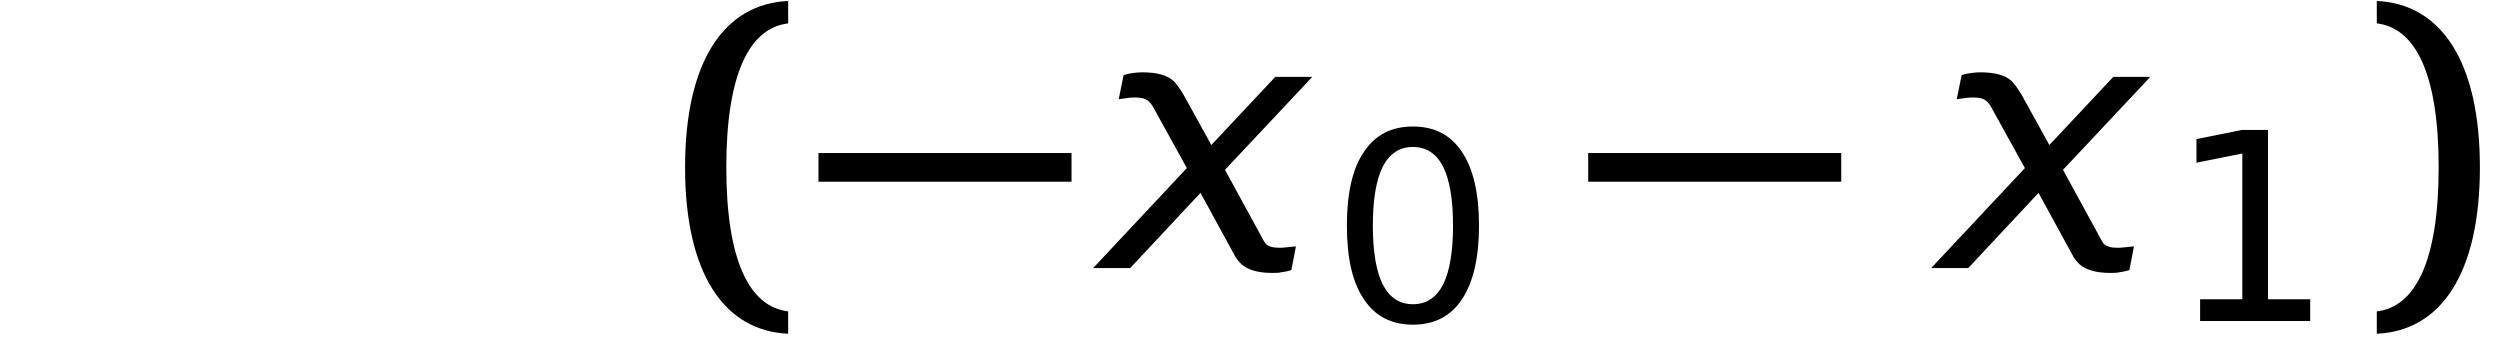
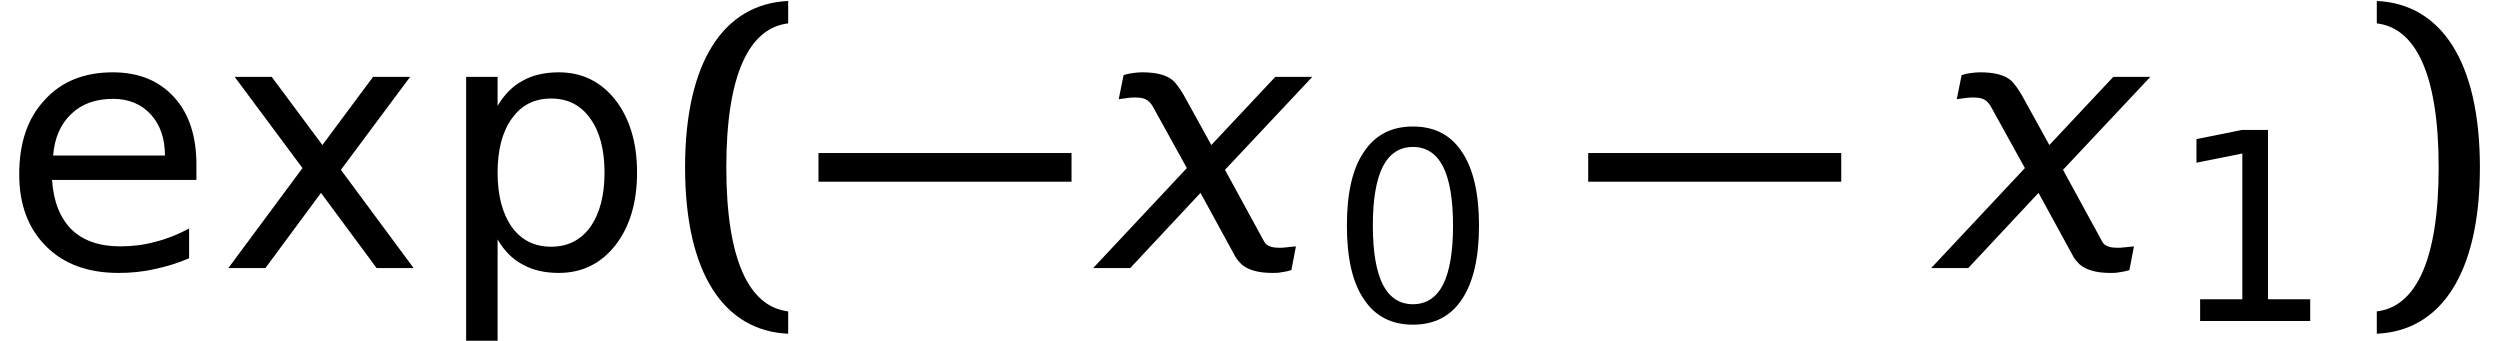
<svg xmlns="http://www.w3.org/2000/svg" xmlns:xlink="http://www.w3.org/1999/xlink" version="1.1" width="85.194pt" height="11.587pt" viewBox="0.149 -9.134 85.194 11.587">
  <defs>
    <path id="g9-40" d="M1.554 -2.573C1.554 -4.976 2.153 -6.137 3.135 -6.253V-6.825C1.501 -6.753 0.5 -5.288 0.5 -2.573S1.501 1.608 3.135 1.679V1.108C2.153 0.992 1.554 -0.17 1.554 -2.573Z" />
    <path id="g9-41" d="M2.081 -2.573C2.081 -0.17 1.483 0.992 0.5 1.108V1.679C2.135 1.608 3.135 0.143 3.135 -2.573S2.135 -6.753 0.5 -6.825V-6.253C1.483 -6.137 2.081 -4.976 2.081 -2.573Z" />
-     <path id="g4-145" d="M2.763 -5.896C2.644 -6.098 2.525 -6.265 2.418 -6.372C2.203 -6.575 1.846 -6.67 1.334 -6.67C1.239 -6.67 1.143 -6.658 1.036 -6.646S0.822 -6.61 0.715 -6.575L0.548 -5.753L0.893 -5.8C0.965 -5.812 1.048 -5.812 1.131 -5.812C1.334 -5.812 1.489 -5.765 1.584 -5.669C1.644 -5.61 1.703 -5.526 1.751 -5.431L2.87 -3.406L-0.322 0H0.941L3.335 -2.561L4.526 -0.381C4.574 -0.298 4.645 -0.214 4.728 -0.131C4.955 0.071 5.312 0.167 5.789 0.167C5.884 0.167 5.991 0.167 6.098 0.143C6.205 0.131 6.313 0.107 6.432 0.071L6.587 -0.738C6.444 -0.727 6.336 -0.715 6.241 -0.703C6.158 -0.691 6.074 -0.691 6.003 -0.691C5.8 -0.691 5.646 -0.738 5.55 -0.834C5.538 -0.846 5.526 -0.881 5.503 -0.905L4.169 -3.347L7.146 -6.515H5.884L3.704 -4.192L2.763 -5.896Z" />
    <path id="g8-14" d="M2.841 -5.931C3.296 -5.931 3.636 -5.708 3.868 -5.261C4.091 -4.815 4.207 -4.145 4.207 -3.252S4.091 -1.688 3.868 -1.242C3.636 -0.795 3.296 -0.572 2.841 -0.572S2.046 -0.795 1.813 -1.242C1.59 -1.688 1.474 -2.358 1.474 -3.252S1.59 -4.815 1.813 -5.261C2.046 -5.708 2.385 -5.931 2.841 -5.931ZM2.841 -6.628C2.108 -6.628 1.554 -6.342 1.17 -5.762C0.777 -5.19 0.59 -4.35 0.59 -3.252S0.777 -1.313 1.17 -0.741C1.554 -0.161 2.108 0.125 2.841 0.125S4.127 -0.161 4.511 -0.741C4.895 -1.313 5.092 -2.153 5.092 -3.252S4.895 -5.19 4.511 -5.762C4.127 -6.342 3.573 -6.628 2.841 -6.628Z" />
    <path id="g8-15" d="M1.108 -0.741V0H4.859V-0.741H3.421V-6.512H2.537L0.983 -6.199V-5.395L2.546 -5.708V-0.741H1.108Z" />
+     <path id="g8-63" d="M5.02 -2.644C5.02 -3.368 4.833 -3.948 4.449 -4.368S3.546 -5.002 2.885 -5.002C2.153 -5.002 1.572 -4.77 1.143 -4.297C0.706 -3.832 0.491 -3.198 0.491 -2.394C0.491 -1.617 0.724 -1.009 1.179 -0.554S2.251 0.125 3.028 0.125C3.341 0.125 3.645 0.098 3.948 0.027C4.252 -0.036 4.547 -0.125 4.833 -0.25V-1.009C4.547 -0.858 4.261 -0.741 3.966 -0.67C3.68 -0.59 3.386 -0.554 3.073 -0.554C2.546 -0.554 2.126 -0.697 1.831 -0.983C1.536 -1.277 1.367 -1.697 1.331 -2.251H5.02V-2.644ZM4.216 -2.876H1.358C1.394 -3.332 1.554 -3.689 1.822 -3.939C2.09 -4.198 2.448 -4.324 2.894 -4.324C3.287 -4.324 3.609 -4.19 3.85 -3.93S4.216 -3.314 4.216 -2.876Z" />
+     <path id="g8-74" d="M1.617 -0.732C1.787 -0.438 2.001 -0.223 2.26 -0.089C2.51 0.054 2.823 0.125 3.18 0.125C3.77 0.125 4.252 -0.107 4.627 -0.581C4.993 -1.054 5.181 -1.67 5.181 -2.439S4.993 -3.823 4.627 -4.297C4.252 -4.77 3.77 -5.002 3.18 -5.002C2.823 -5.002 2.51 -4.931 2.26 -4.788C2.001 -4.654 1.787 -4.431 1.617 -4.145V-4.886H0.813V1.858H1.617V-0.732ZM4.35 -2.439C4.35 -1.849 4.225 -1.385 3.984 -1.045C3.743 -0.715 3.412 -0.545 2.984 -0.545S2.224 -0.715 1.983 -1.045C1.742 -1.385 1.617 -1.849 1.617 -2.439S1.742 -3.493 1.983 -3.823C2.224 -4.163 2.555 -4.332 2.984 -4.332S3.743 -4.163 3.984 -3.823C4.225 -3.493 4.35 -3.028 4.35 -2.439Z" />
+     <path id="g8-82" d="M4.904 -4.886H3.957L2.662 -3.144L1.367 -4.886H0.42L2.153 -2.555L0.259 0H1.206L2.626 -1.921L4.047 0H4.993L3.135 -2.51L4.904 -4.886Z" />
+     <path id="g1-0" d="M0.024 -2.942H8.647V-3.919H0.024V-2.942Z" />
+     <use id="g12-40" xlink:href="#g9-40" transform="scale(1.333333)" />
+     <use id="g12-41" xlink:href="#g9-41" transform="scale(1.333333)" />
+     <path id="g4-145" d="M2.763 -5.896C2.644 -6.098 2.525 -6.265 2.418 -6.372C2.203 -6.575 1.846 -6.67 1.334 -6.67C1.239 -6.67 1.143 -6.658 1.036 -6.646S0.822 -6.61 0.715 -6.575L0.548 -5.753L0.893 -5.8C0.965 -5.812 1.048 -5.812 1.131 -5.812C1.334 -5.812 1.489 -5.765 1.584 -5.669C1.644 -5.61 1.703 -5.526 1.751 -5.431L2.87 -3.406L-0.322 0H0.941L3.335 -2.561L4.526 -0.381C4.574 -0.298 4.645 -0.214 4.728 -0.131C4.955 0.071 5.312 0.167 5.789 0.167C5.884 0.167 5.991 0.167 6.098 0.143C6.205 0.131 6.313 0.107 6.432 0.071L6.587 -0.738C6.444 -0.727 6.336 -0.715 6.241 -0.703C6.158 -0.691 6.074 -0.691 6.003 -0.691C5.8 -0.691 5.646 -0.738 5.55 -0.834C5.538 -0.846 5.526 -0.881 5.503 -0.905L4.169 -3.347L7.146 -6.515H5.884L3.704 -4.192L2.763 -5.896Z" />
    <use id="g11-63" xlink:href="#g8-63" transform="scale(1.333333)" />
    <use id="g11-74" xlink:href="#g8-74" transform="scale(1.333333)" />
    <use id="g11-82" xlink:href="#g8-82" transform="scale(1.333333)" />
-     <path id="g1-0" d="M0.024 -2.942H8.647V-3.919H0.024V-2.942Z" />
-     <use id="g12-40" xlink:href="#g9-40" transform="scale(1.333333)" />
-     <use id="g12-41" xlink:href="#g9-41" transform="scale(1.333333)" />
  </defs>
  <g id="page1">
    <use x="0.149" y="0" xlink:href="#g11-63" />
    <use x="7.586" y="0" xlink:href="#g11-82" />
    <use x="14.95" y="0" xlink:href="#g11-74" />
    <use x="22.828" y="0" xlink:href="#g12-40" />
    <use x="28.017" y="0" xlink:href="#g1-0" />
    <use x="37.724" y="0" xlink:href="#g4-145" />
    <use x="45.458" y="1.805" xlink:href="#g8-14" />
    <use x="54.247" y="0" xlink:href="#g1-0" />
    <use x="66.282" y="0" xlink:href="#g4-145" />
    <use x="74.016" y="1.805" xlink:href="#g8-15" />
    <use x="80.478" y="0" xlink:href="#g12-41" />
  </g>
</svg>
